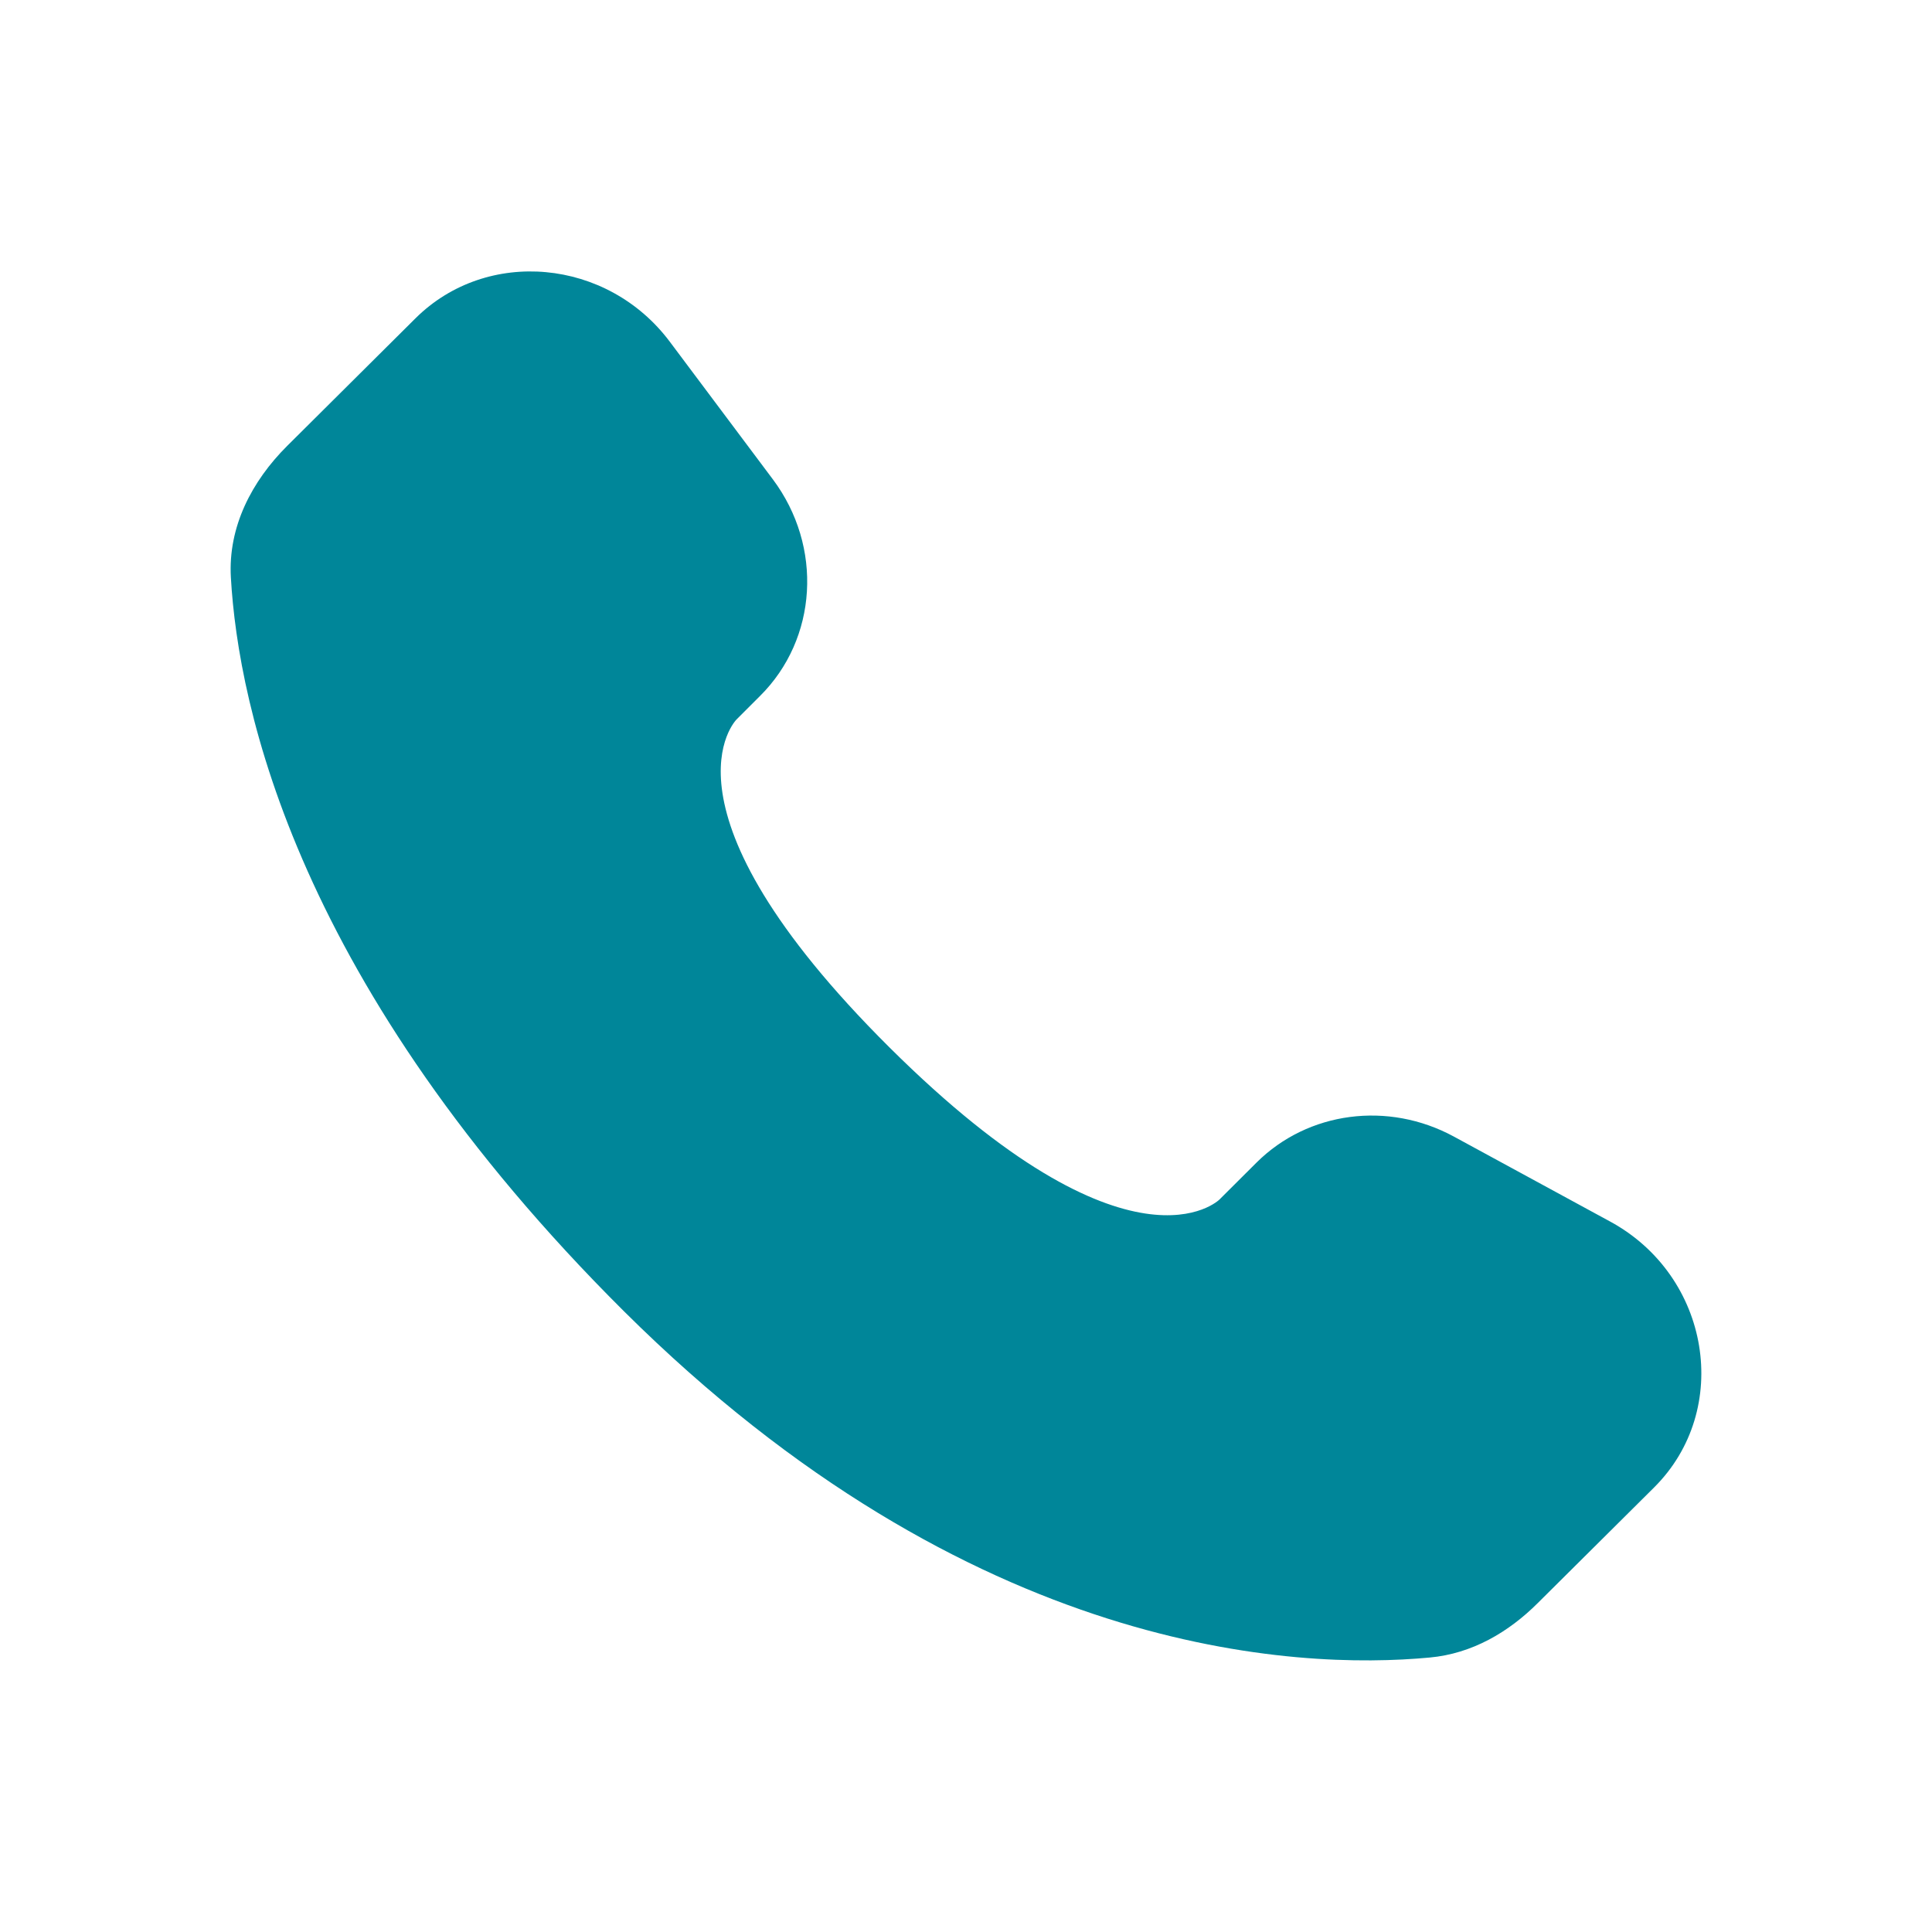
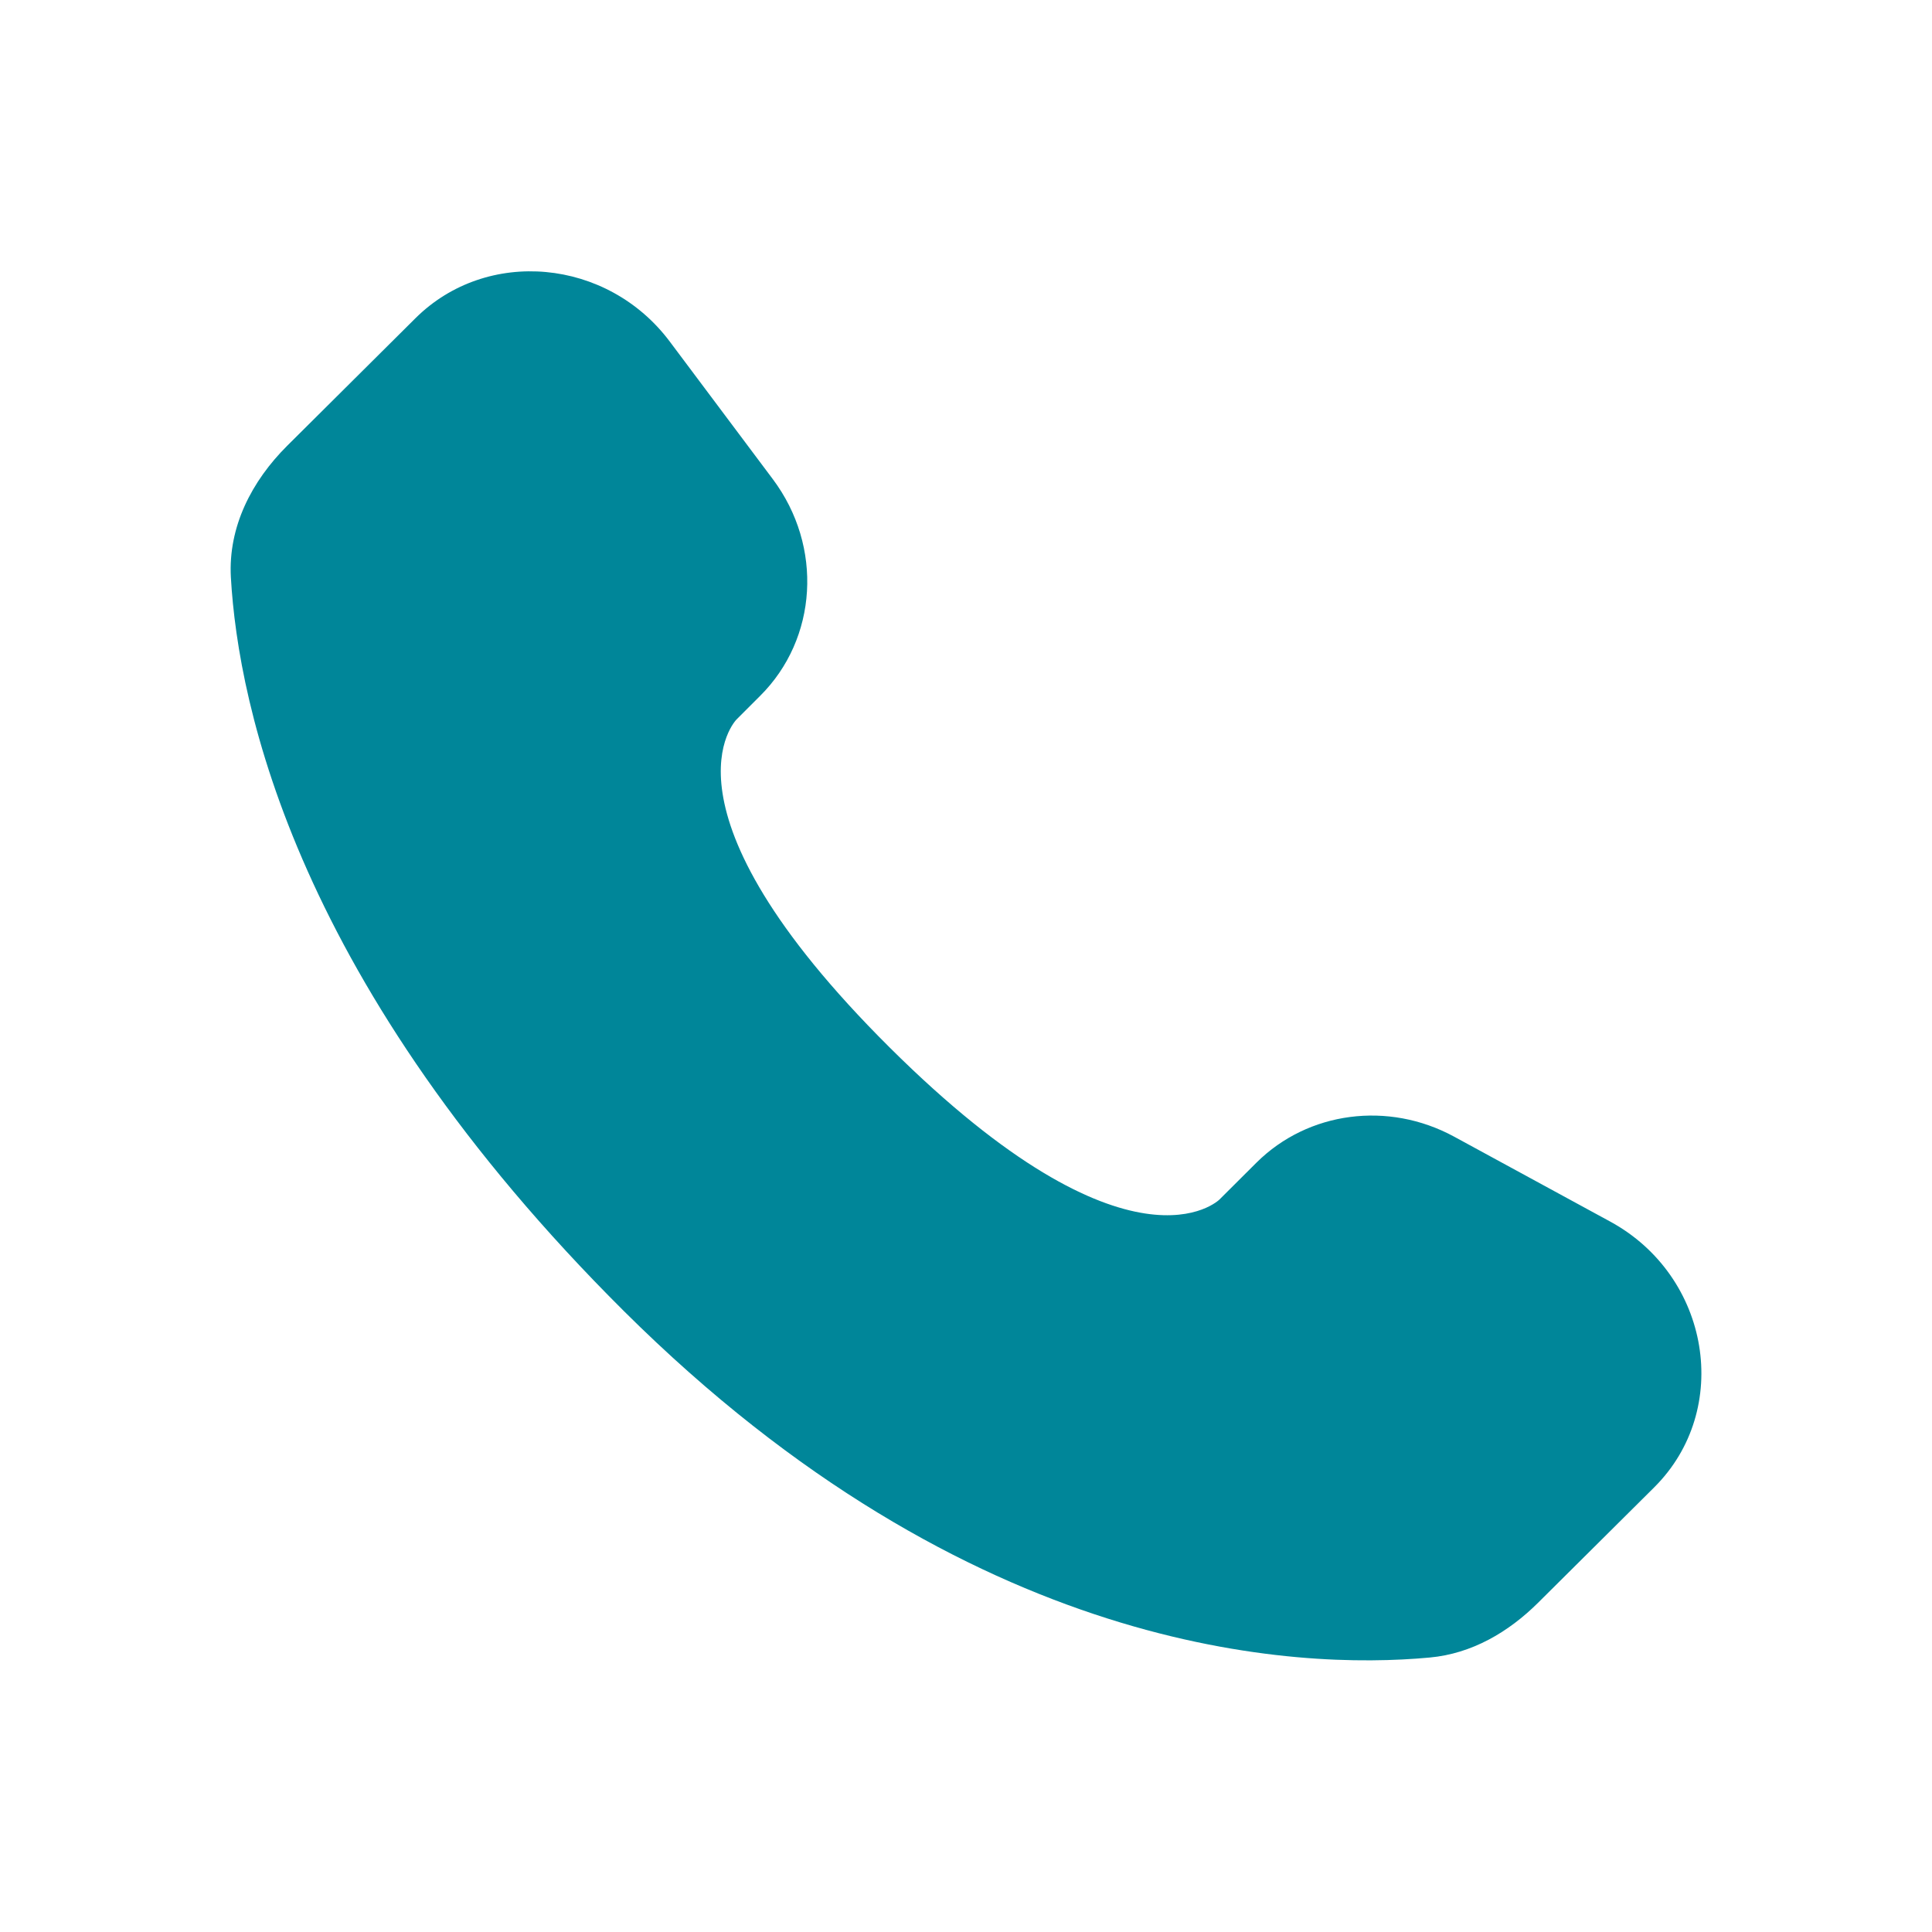
- <svg xmlns="http://www.w3.org/2000/svg" width="16" height="16" viewBox="0 0 16 16" fill="none">
-   <path d="M10.407 9.627L10.099 9.934C10.099 9.934 9.366 10.662 7.366 8.674C5.367 6.686 6.1 5.958 6.1 5.958L6.293 5.765C6.772 5.29 6.817 4.526 6.4 3.969L5.547 2.83C5.03 2.14 4.032 2.048 3.44 2.637L2.378 3.693C2.085 3.985 1.888 4.363 1.912 4.782C1.973 5.856 2.459 8.165 5.168 10.86C8.042 13.716 10.738 13.83 11.84 13.727C12.19 13.695 12.493 13.518 12.737 13.274L13.698 12.319C14.347 11.674 14.165 10.567 13.334 10.116L12.041 9.413C11.496 9.117 10.833 9.204 10.407 9.627Z" fill="#008699" />
+ <svg xmlns="http://www.w3.org/2000/svg" fill="none" height="16" viewBox="0 0 16 16" width="16">
+   <path d="m10.407 9.627-.308.307s-.733.728-2.732-1.26c-1.999-1.988-1.267-2.716-1.267-2.716l.194-.194c.478-.475.524-1.238.106-1.796l-.853-1.139c-.517-.69-1.515-.782-2.107-.193l-1.062 1.056c-.293.292-.489.67-.466 1.089.061 1.074.547 3.383 3.256 6.078 2.874 2.857 5.57 2.97 6.672 2.868.349-.032.652-.21.897-.453l.961-.955c.65-.645.467-1.751-.364-2.203l-1.292-.703c-.545-.296-1.208-.209-1.635.214z" fill="#008699" />
</svg>
